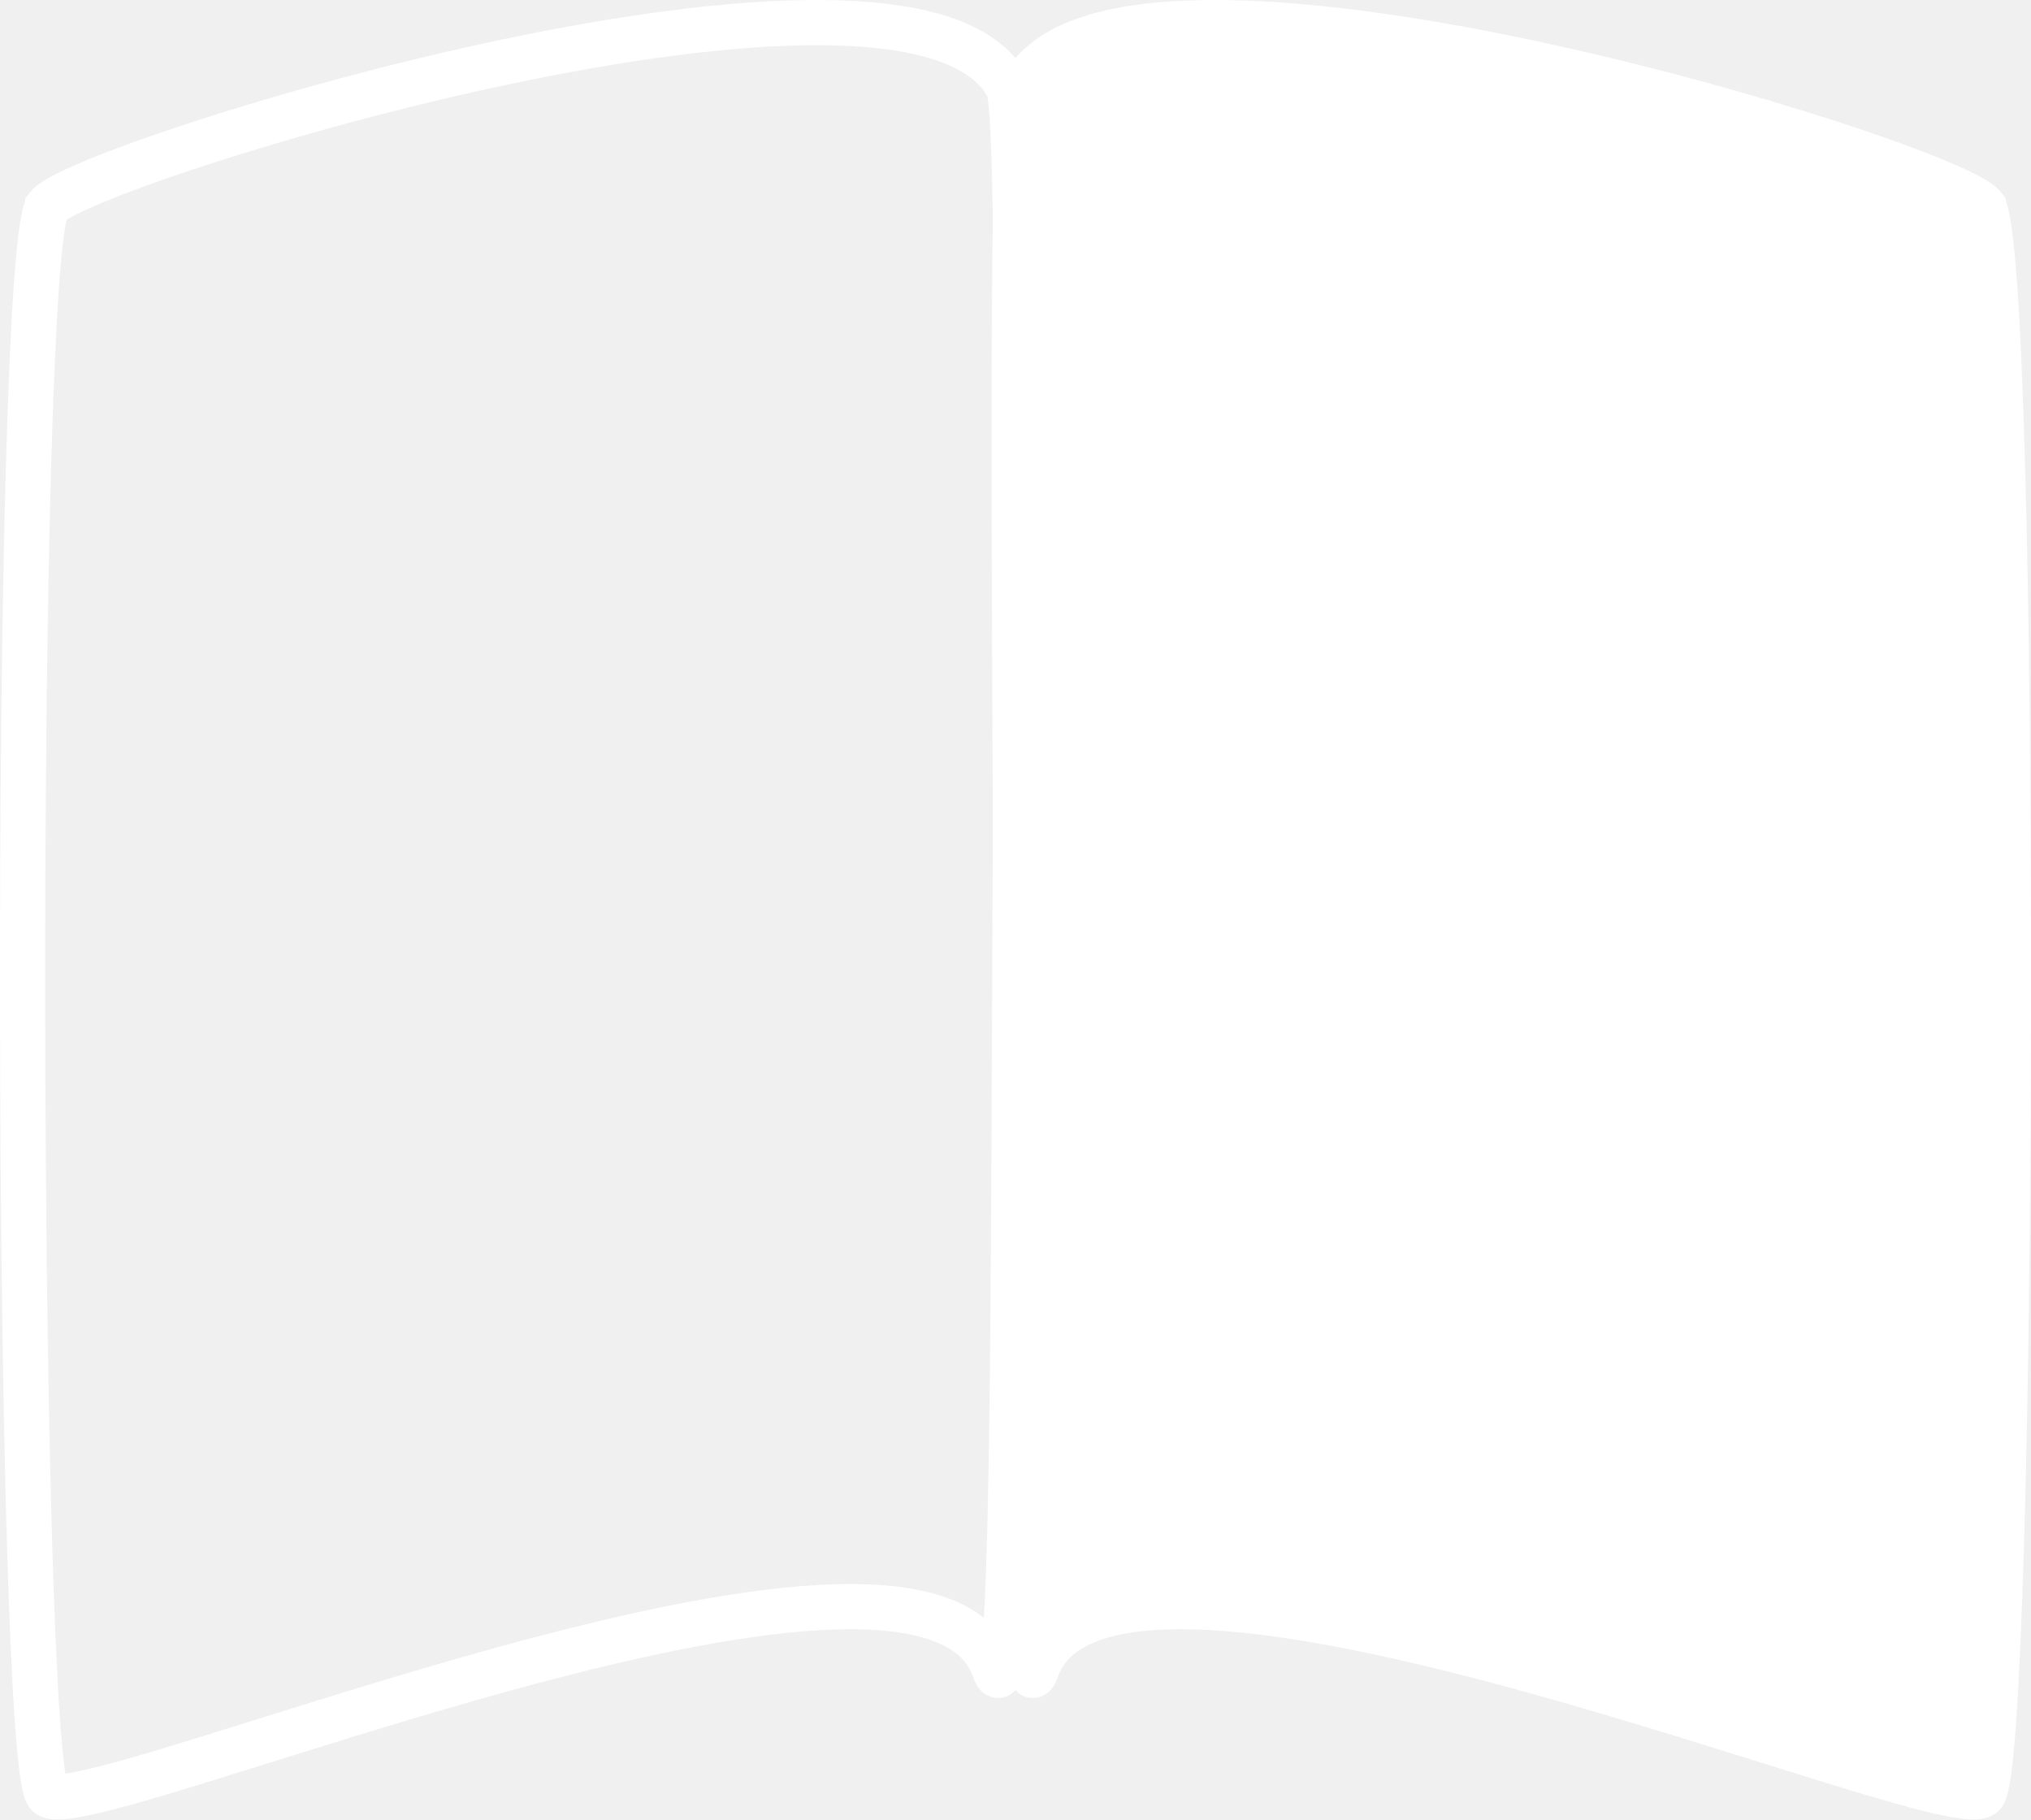
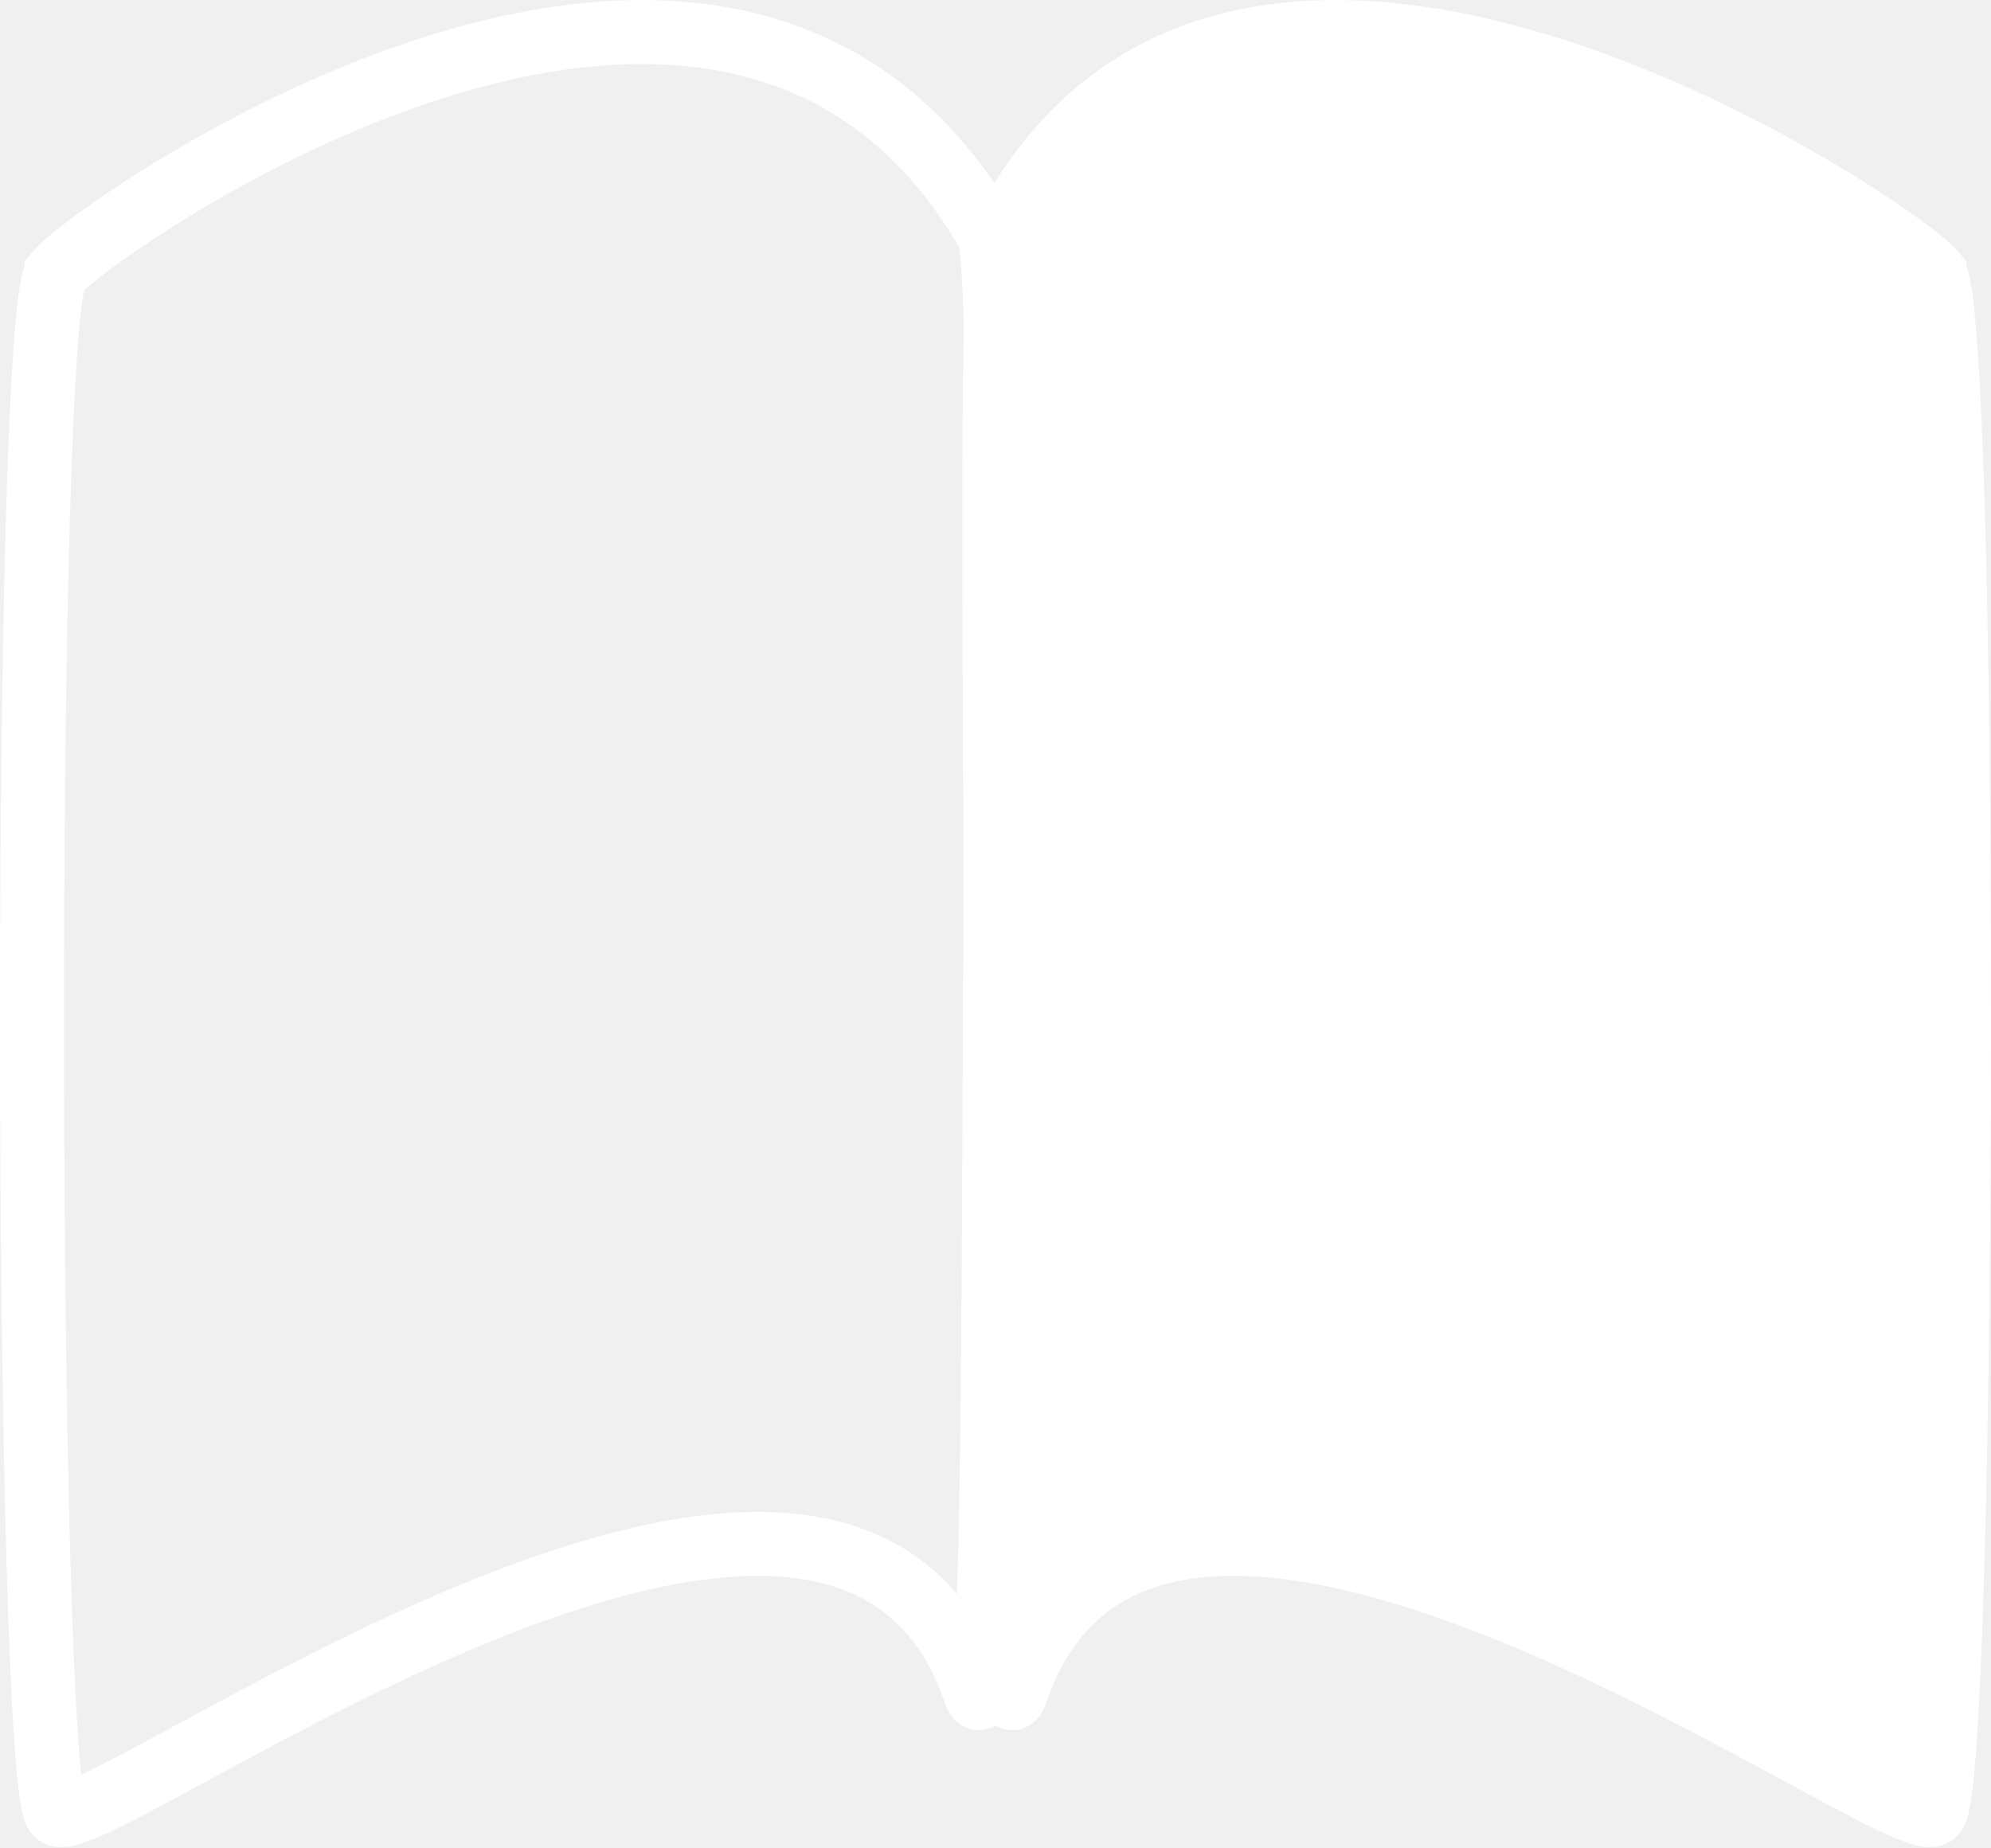
- <svg xmlns="http://www.w3.org/2000/svg" width="68.703mm" height="61.54mm" viewBox="0 0 68.703 61.54" version="1.1" id="svg8">
+ <svg xmlns="http://www.w3.org/2000/svg" width="69.403mm" height="64.432mm" viewBox="0 0 69.403 64.432" version="1.1" id="svg8">
  <defs id="defs2" />
-   <g id="layer1" transform="translate(-35.437,-89.57649)">
-     <path style="fill:none;stroke:#ffffff;stroke-width:1.529;stroke-linecap:butt;stroke-linejoin:miter;stroke-miterlimit:4;stroke-dasharray:none;stroke-opacity:1" d="m 37.057,96.548 c 1.195,-1.473 29.319,-10.21 32.486,-4.009 0.401,0.785 0.288,15.125 0.228,28.778 -0.06,13.653 -0.067,26.572 -0.683,24.755 -2.372,-6.998 -30.945,5.395 -32.031,4.198 -1.086,-1.197 -1.195,-52.248 0,-53.721 z" id="path822" />
-     <path id="path1793" d="m 102.52,96.548 c -1.195,-1.473 -29.319,-10.21 -32.486,-4.009 -0.401,0.785 -0.288,15.125 -0.228,28.778 0.06,13.653 0.067,26.572 0.683,24.755 2.372,-6.998 30.945,5.395 32.031,4.198 1.086,-1.197 1.195,-52.248 0,-53.721 z" style="fill:#ffffff;stroke:#ffffff;stroke-width:1.529;stroke-linecap:butt;stroke-linejoin:miter;stroke-miterlimit:4;stroke-dasharray:none;stroke-opacity:1" />
+   <g id="layer1" transform="translate(-35.087,-87.03481)">
+     <path style="fill:none;stroke:#ffffff;stroke-width:2.229;stroke-linecap:butt;stroke-linejoin:miter;stroke-miterlimit:4;stroke-dasharray:none;stroke-opacity:1" d="m 37.057,96.548 c 1.195,-1.473 23.317,-17.244 32.486,-1.363 0.441,0.764 0.288,12.479 0.228,26.132 -0.06,13.653 -0.067,26.572 -0.683,24.755 -4.829,-14.248 -30.945,5.395 -32.031,4.198 -1.086,-1.197 -1.195,-52.248 0,-53.721 z" id="path822" />
+     <path id="path1793" d="m 102.52,96.548 c -1.195,-1.473 -24.376,-17.244 -32.486,-1.363 -0.401,0.785 -0.288,12.479 -0.228,26.132 0.06,13.653 0.067,26.572 0.683,24.755 4.829,-14.248 30.945,5.395 32.031,4.198 1.086,-1.197 1.195,-52.248 0,-53.721 z" style="fill:#ffffff;stroke:#ffffff;stroke-width:2.229;stroke-linecap:butt;stroke-linejoin:miter;stroke-miterlimit:4;stroke-dasharray:none;stroke-opacity:1" />
  </g>
</svg>
